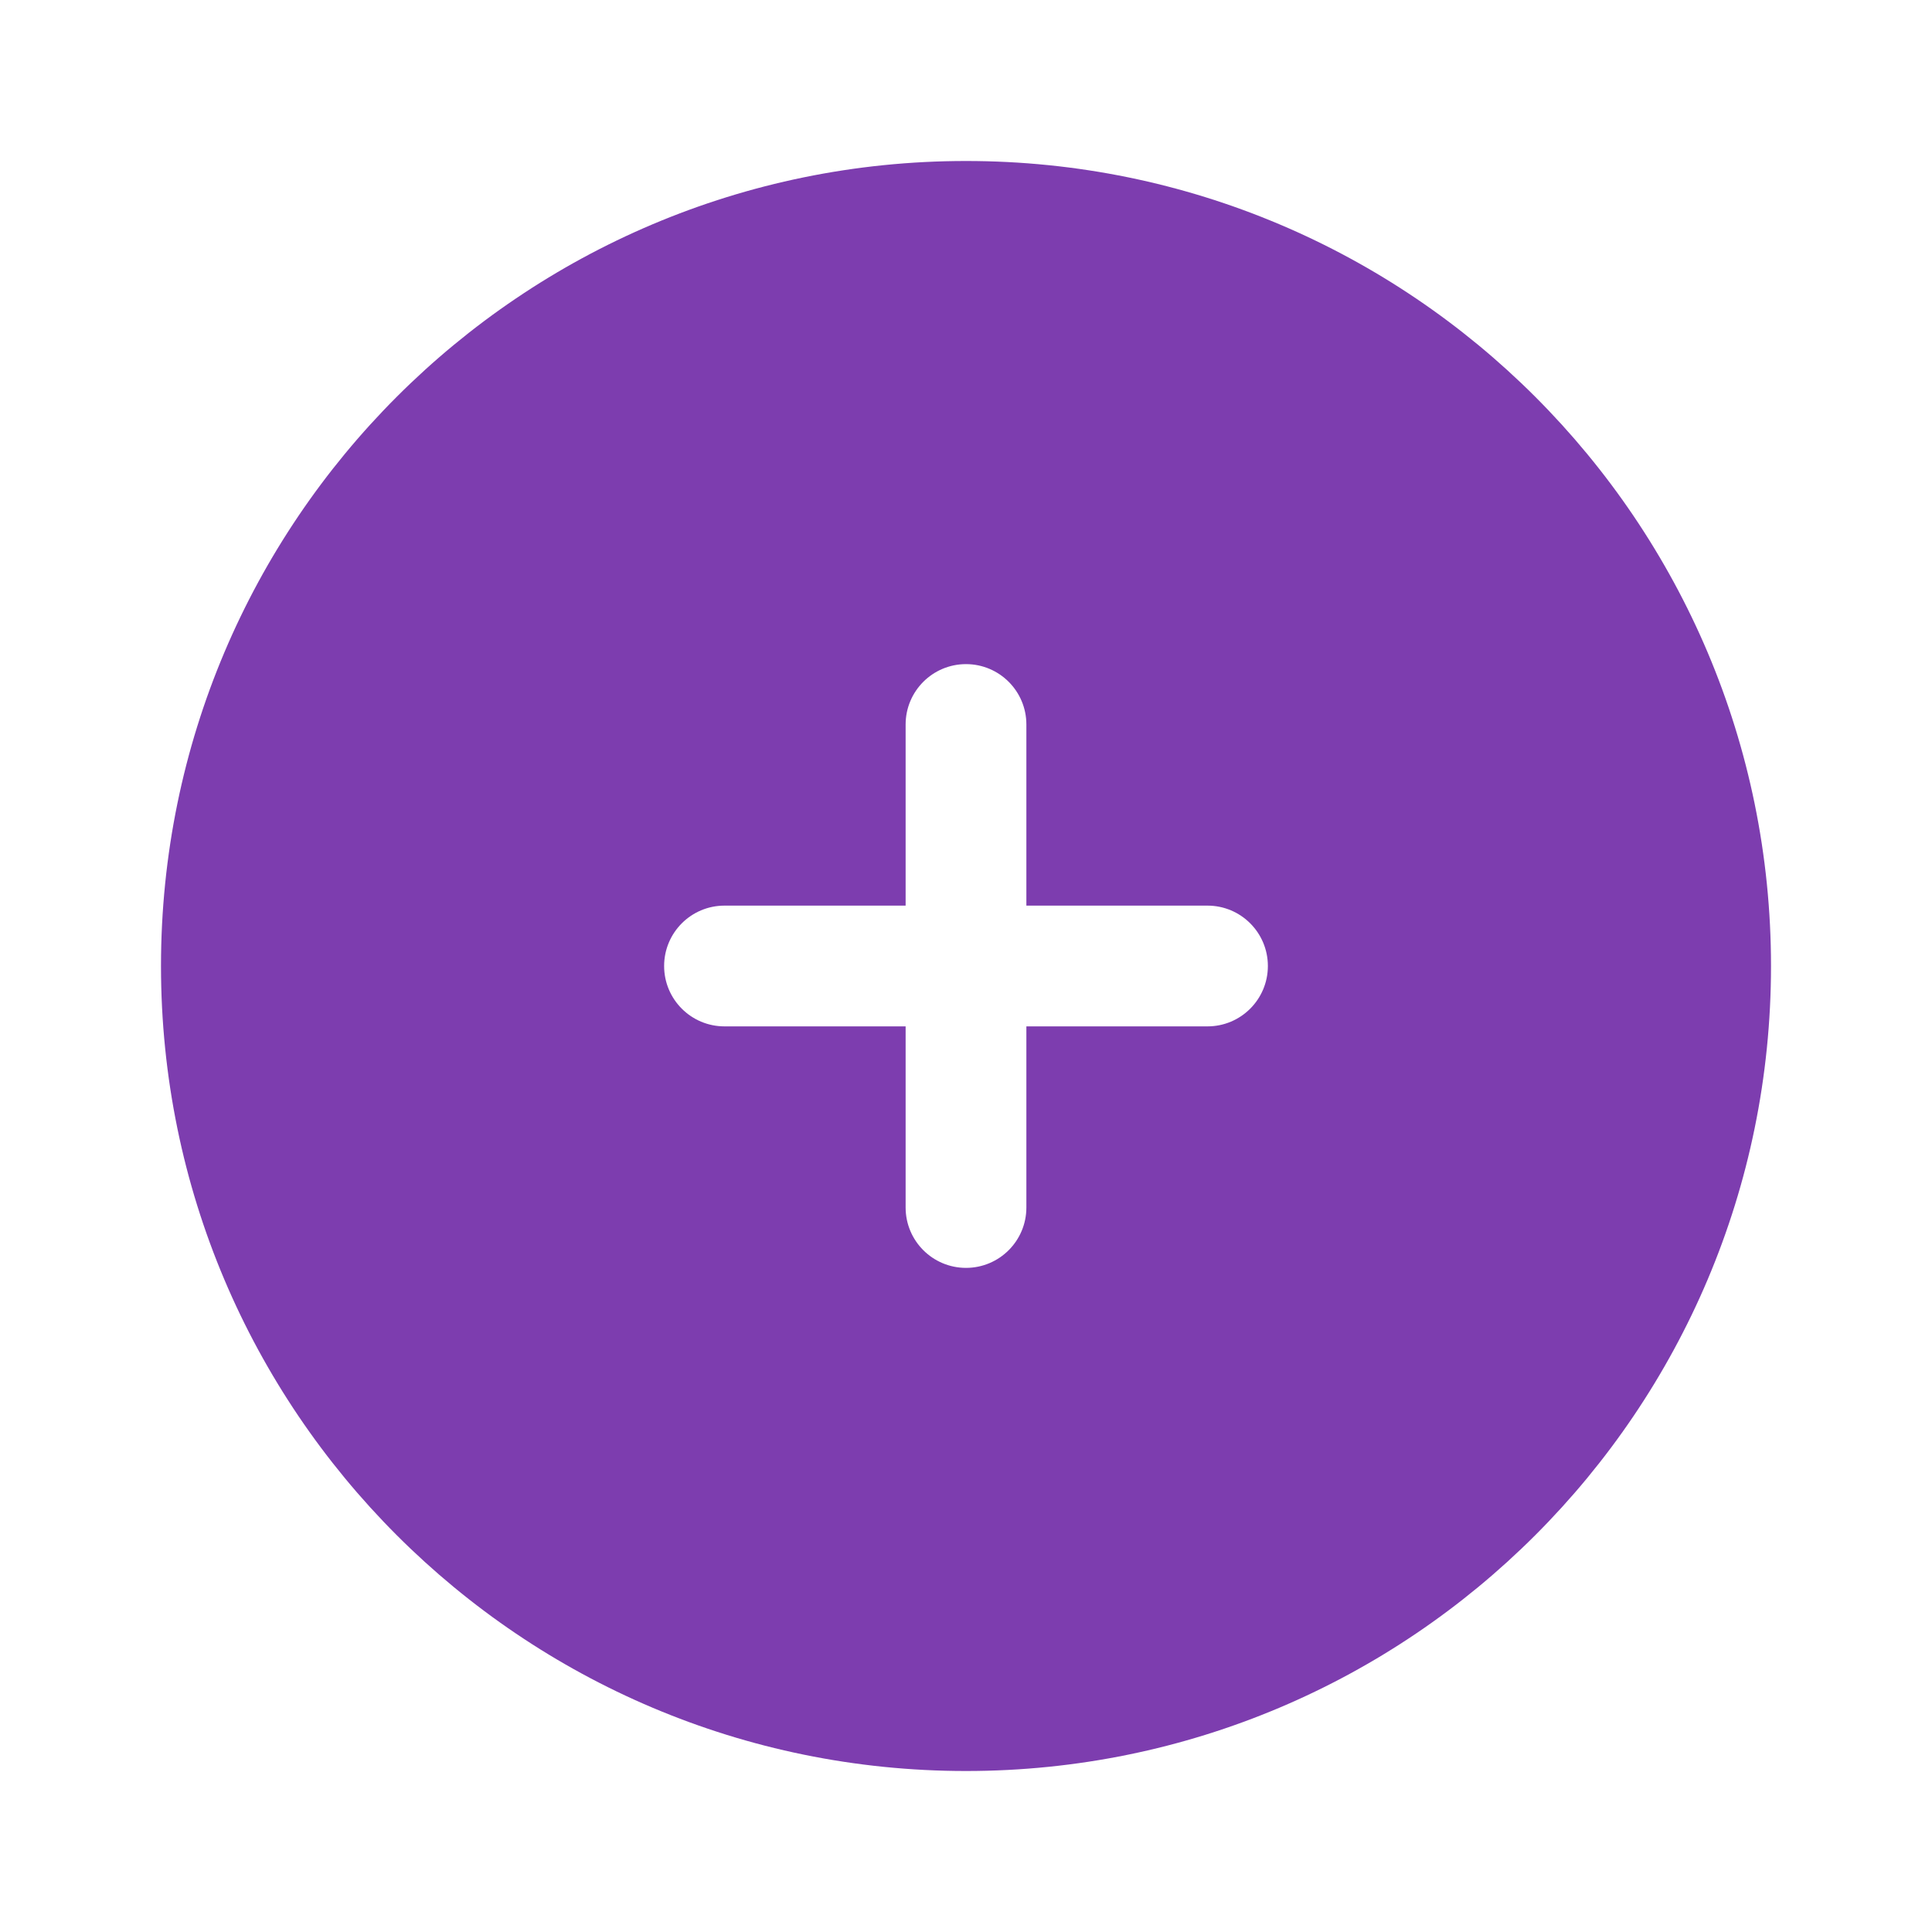
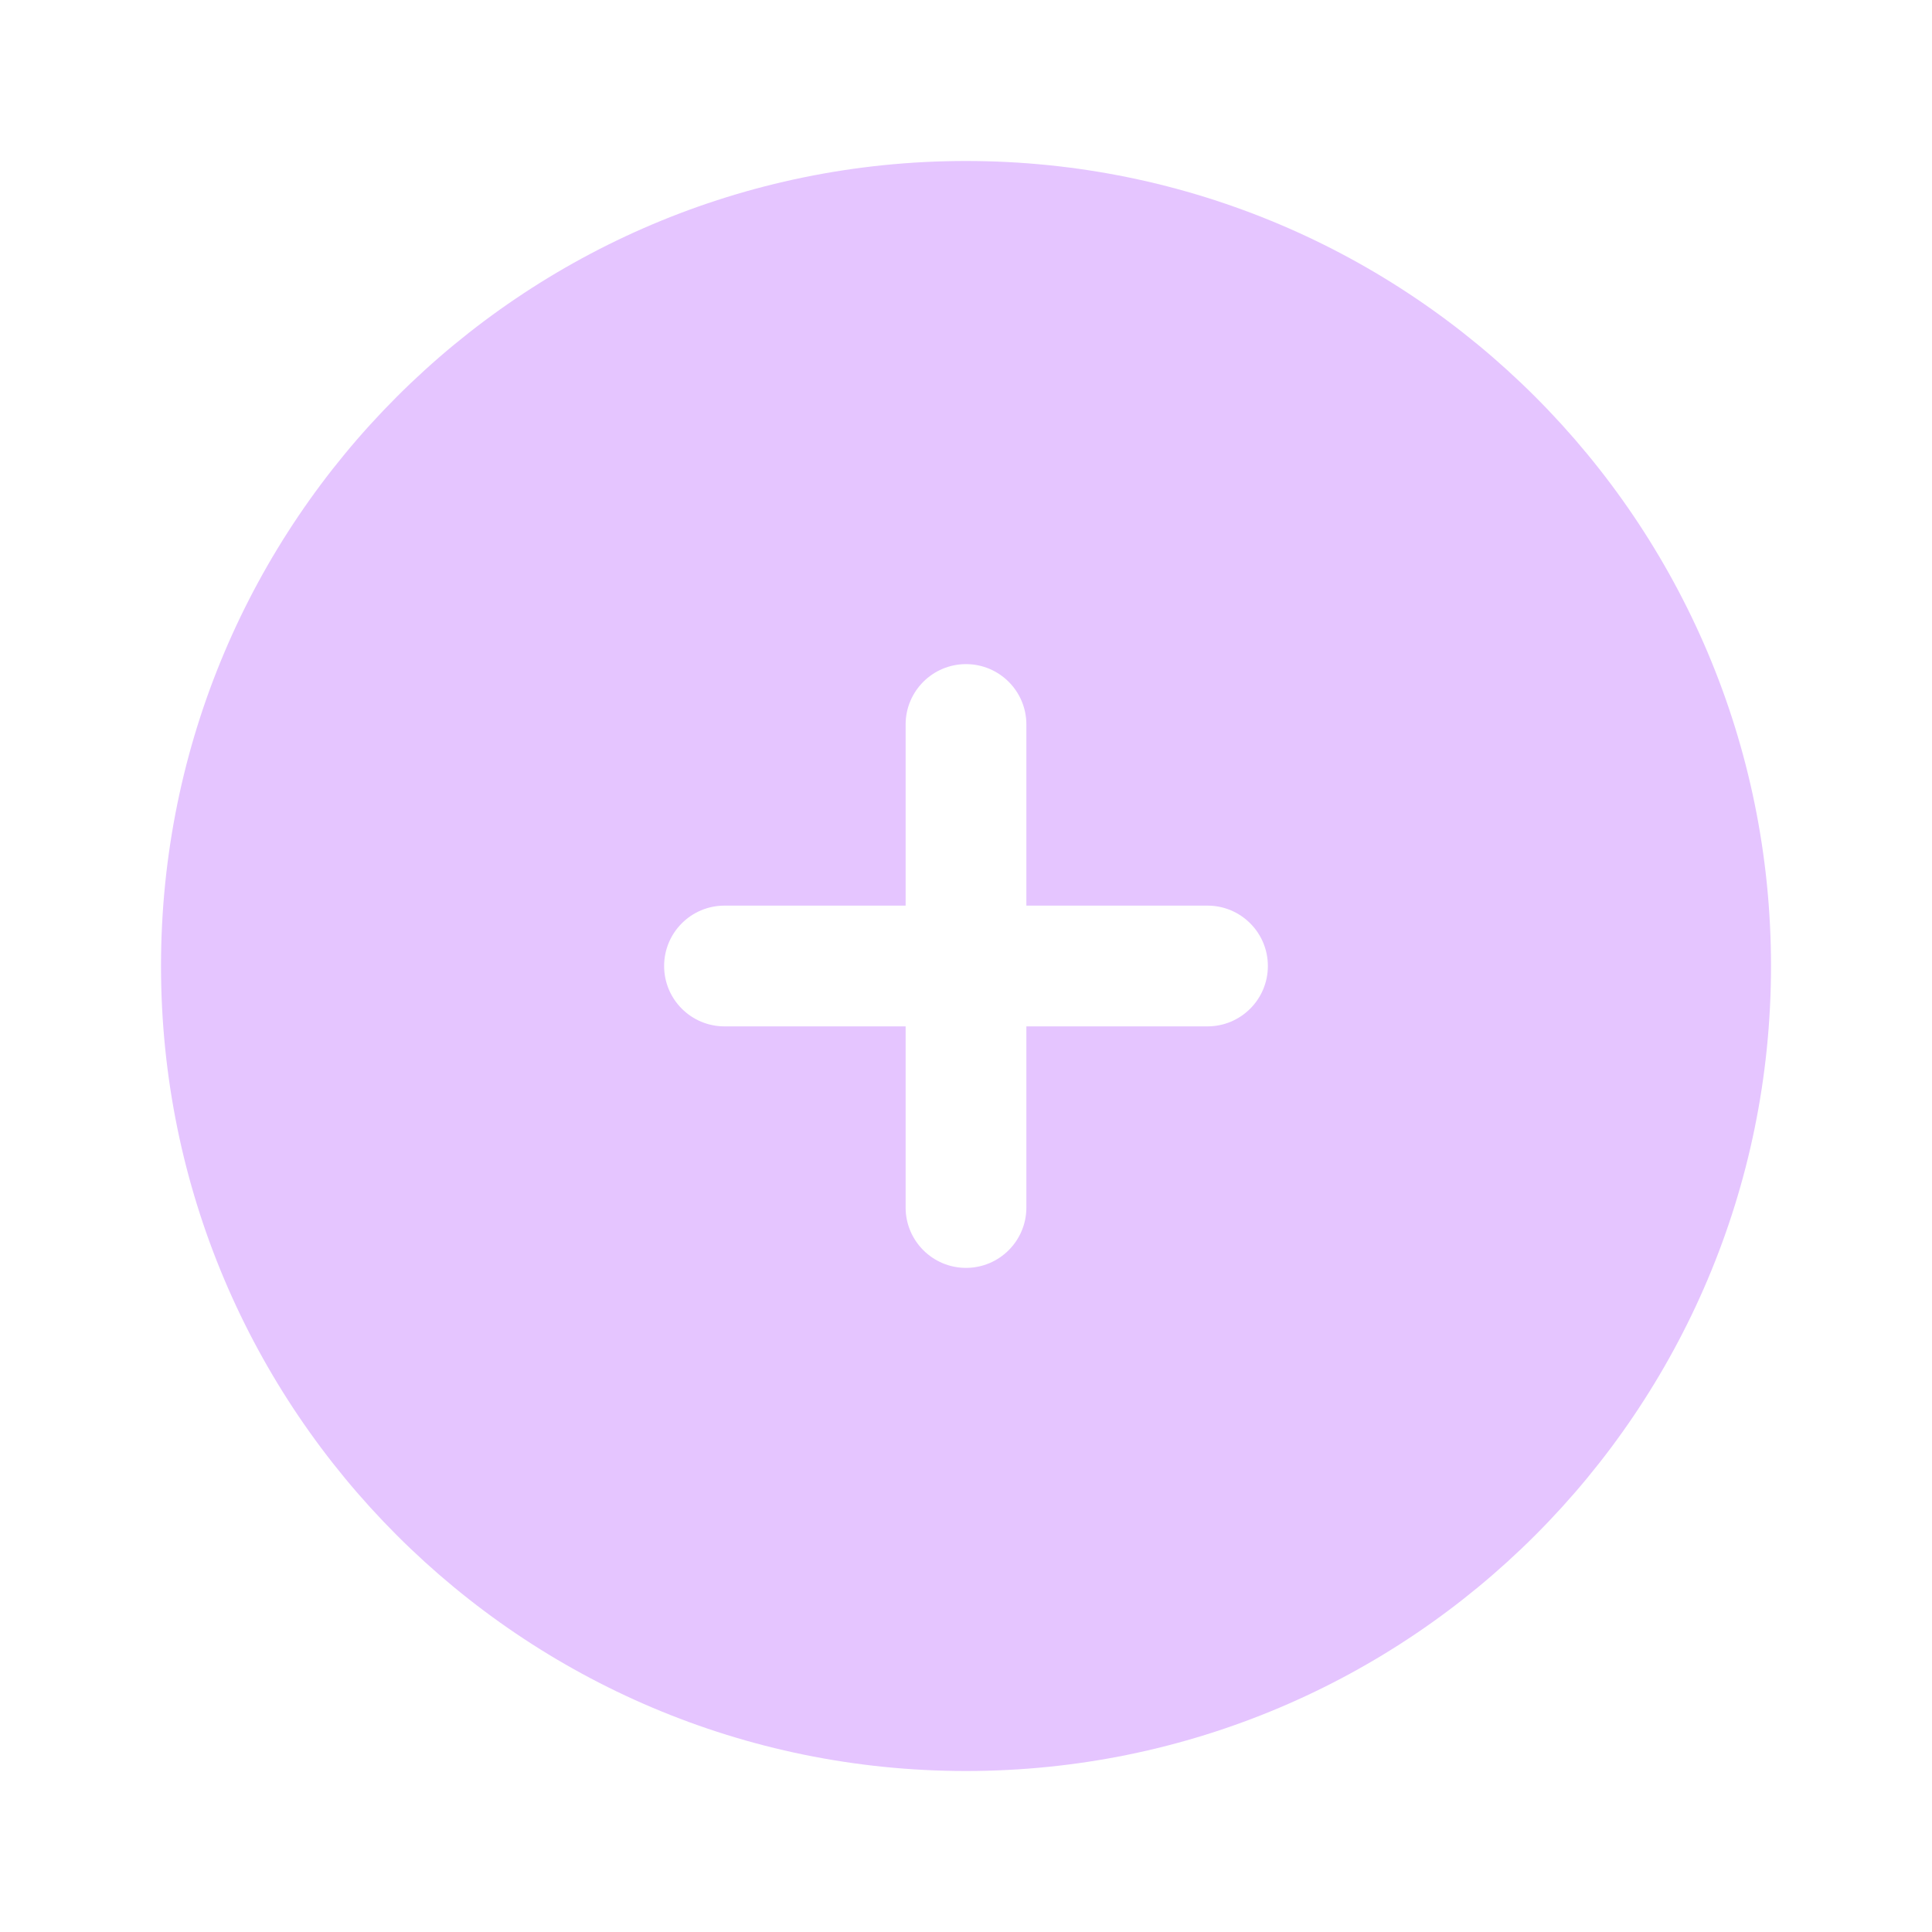
<svg xmlns="http://www.w3.org/2000/svg" width="100" height="100" viewBox="0 0 100 100" fill="none">
-   <path fill-rule="evenodd" clip-rule="evenodd" d="M50 91.667C73.012 91.667 91.667 73.012 91.667 50C91.667 26.988 73.012 8.333 50 8.333C26.988 8.333 8.333 26.988 8.333 50C8.333 73.012 26.988 91.667 50 91.667ZM53.125 37.5C53.125 35.774 51.726 34.375 50 34.375C48.274 34.375 46.875 35.774 46.875 37.5L46.875 46.875H37.5C35.774 46.875 34.375 48.274 34.375 50C34.375 51.726 35.774 53.125 37.5 53.125H46.875V62.5C46.875 64.226 48.274 65.625 50 65.625C51.726 65.625 53.125 64.226 53.125 62.5L53.125 53.125H62.5C64.226 53.125 65.625 51.726 65.625 50C65.625 48.274 64.226 46.875 62.5 46.875H53.125V37.5Z" fill="#7D3DAF" />
+   <path fill-rule="evenodd" clip-rule="evenodd" d="M50 91.667C73.012 91.667 91.667 73.012 91.667 50C91.667 26.988 73.012 8.333 50 8.333C26.988 8.333 8.334 26.988 8.334 50C8.334 73.012 26.988 91.667 50 91.667ZM53.125 37.5C53.125 35.774 51.726 34.375 50 34.375C48.274 34.375 46.875 35.774 46.875 37.5L46.875 46.875H37.5C35.774 46.875 34.375 48.274 34.375 50C34.375 51.726 35.774 53.125 37.5 53.125H46.875V62.5C46.875 64.226 48.274 65.625 50 65.625C51.726 65.625 53.125 64.226 53.125 62.5L53.125 53.125H62.5C64.226 53.125 65.625 51.726 65.625 50C65.625 48.274 64.226 46.875 62.5 46.875H53.125V37.5Z" fill="#E5C5FF" />
</svg>
